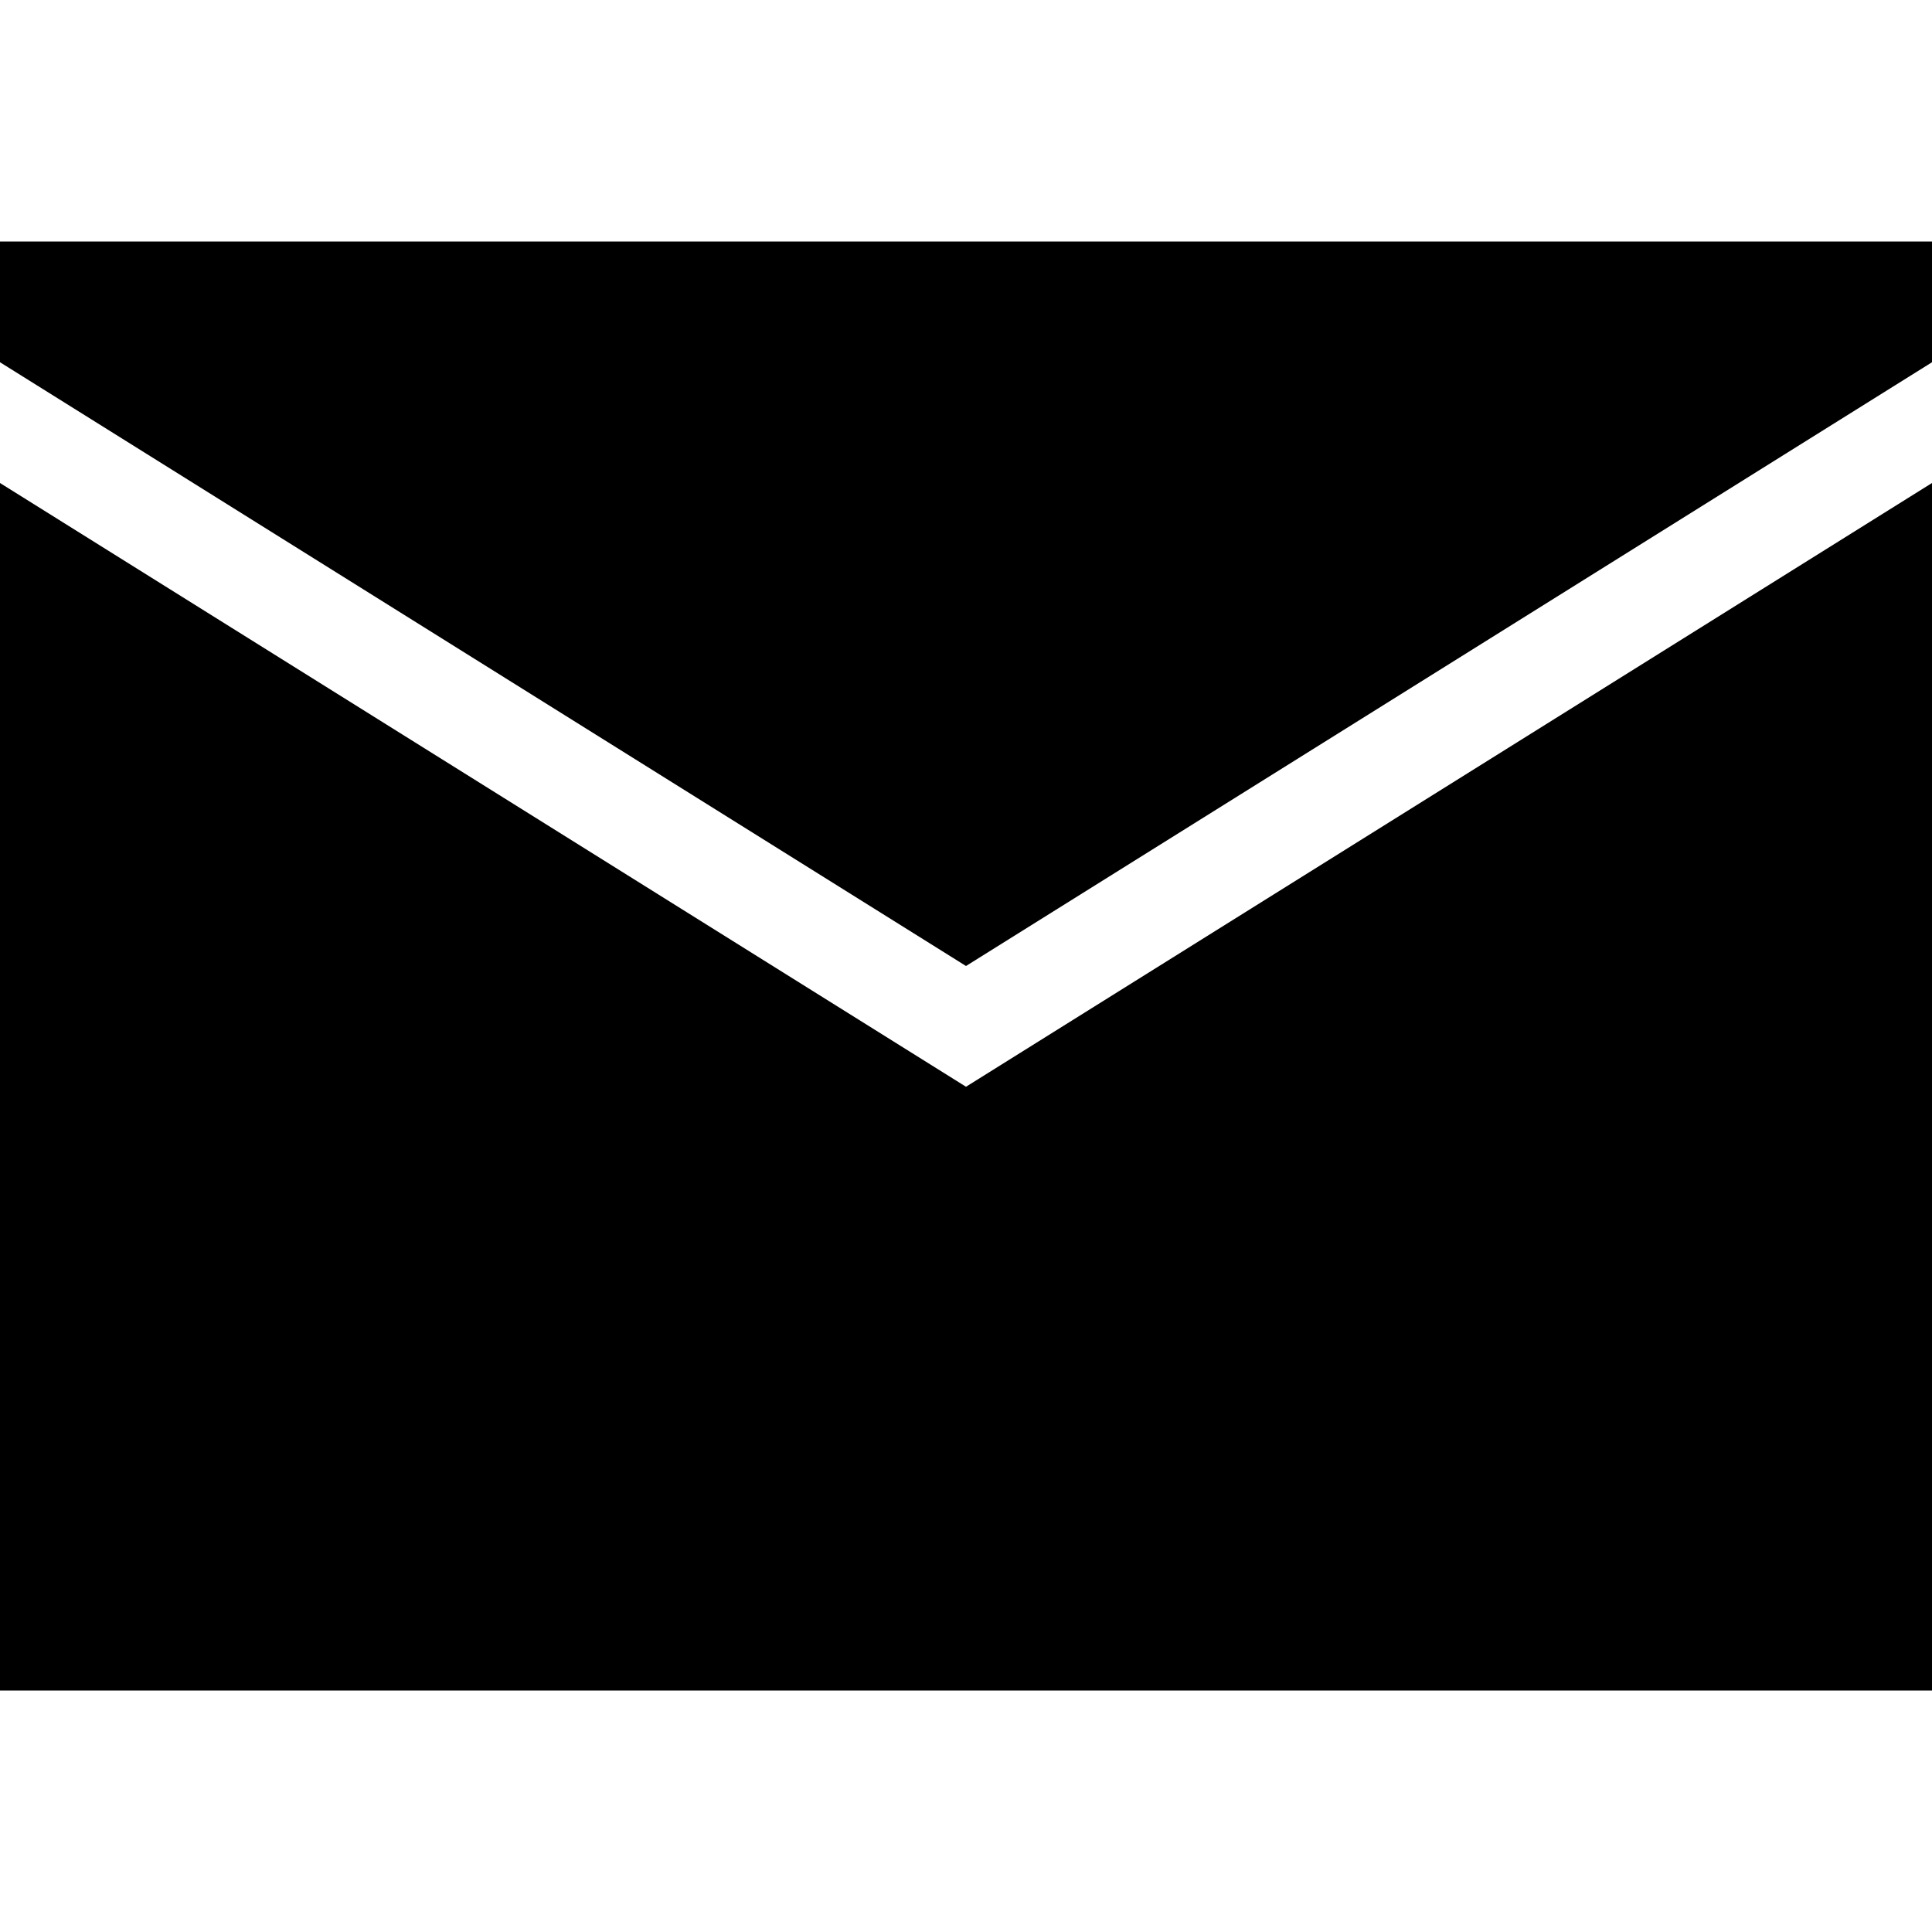
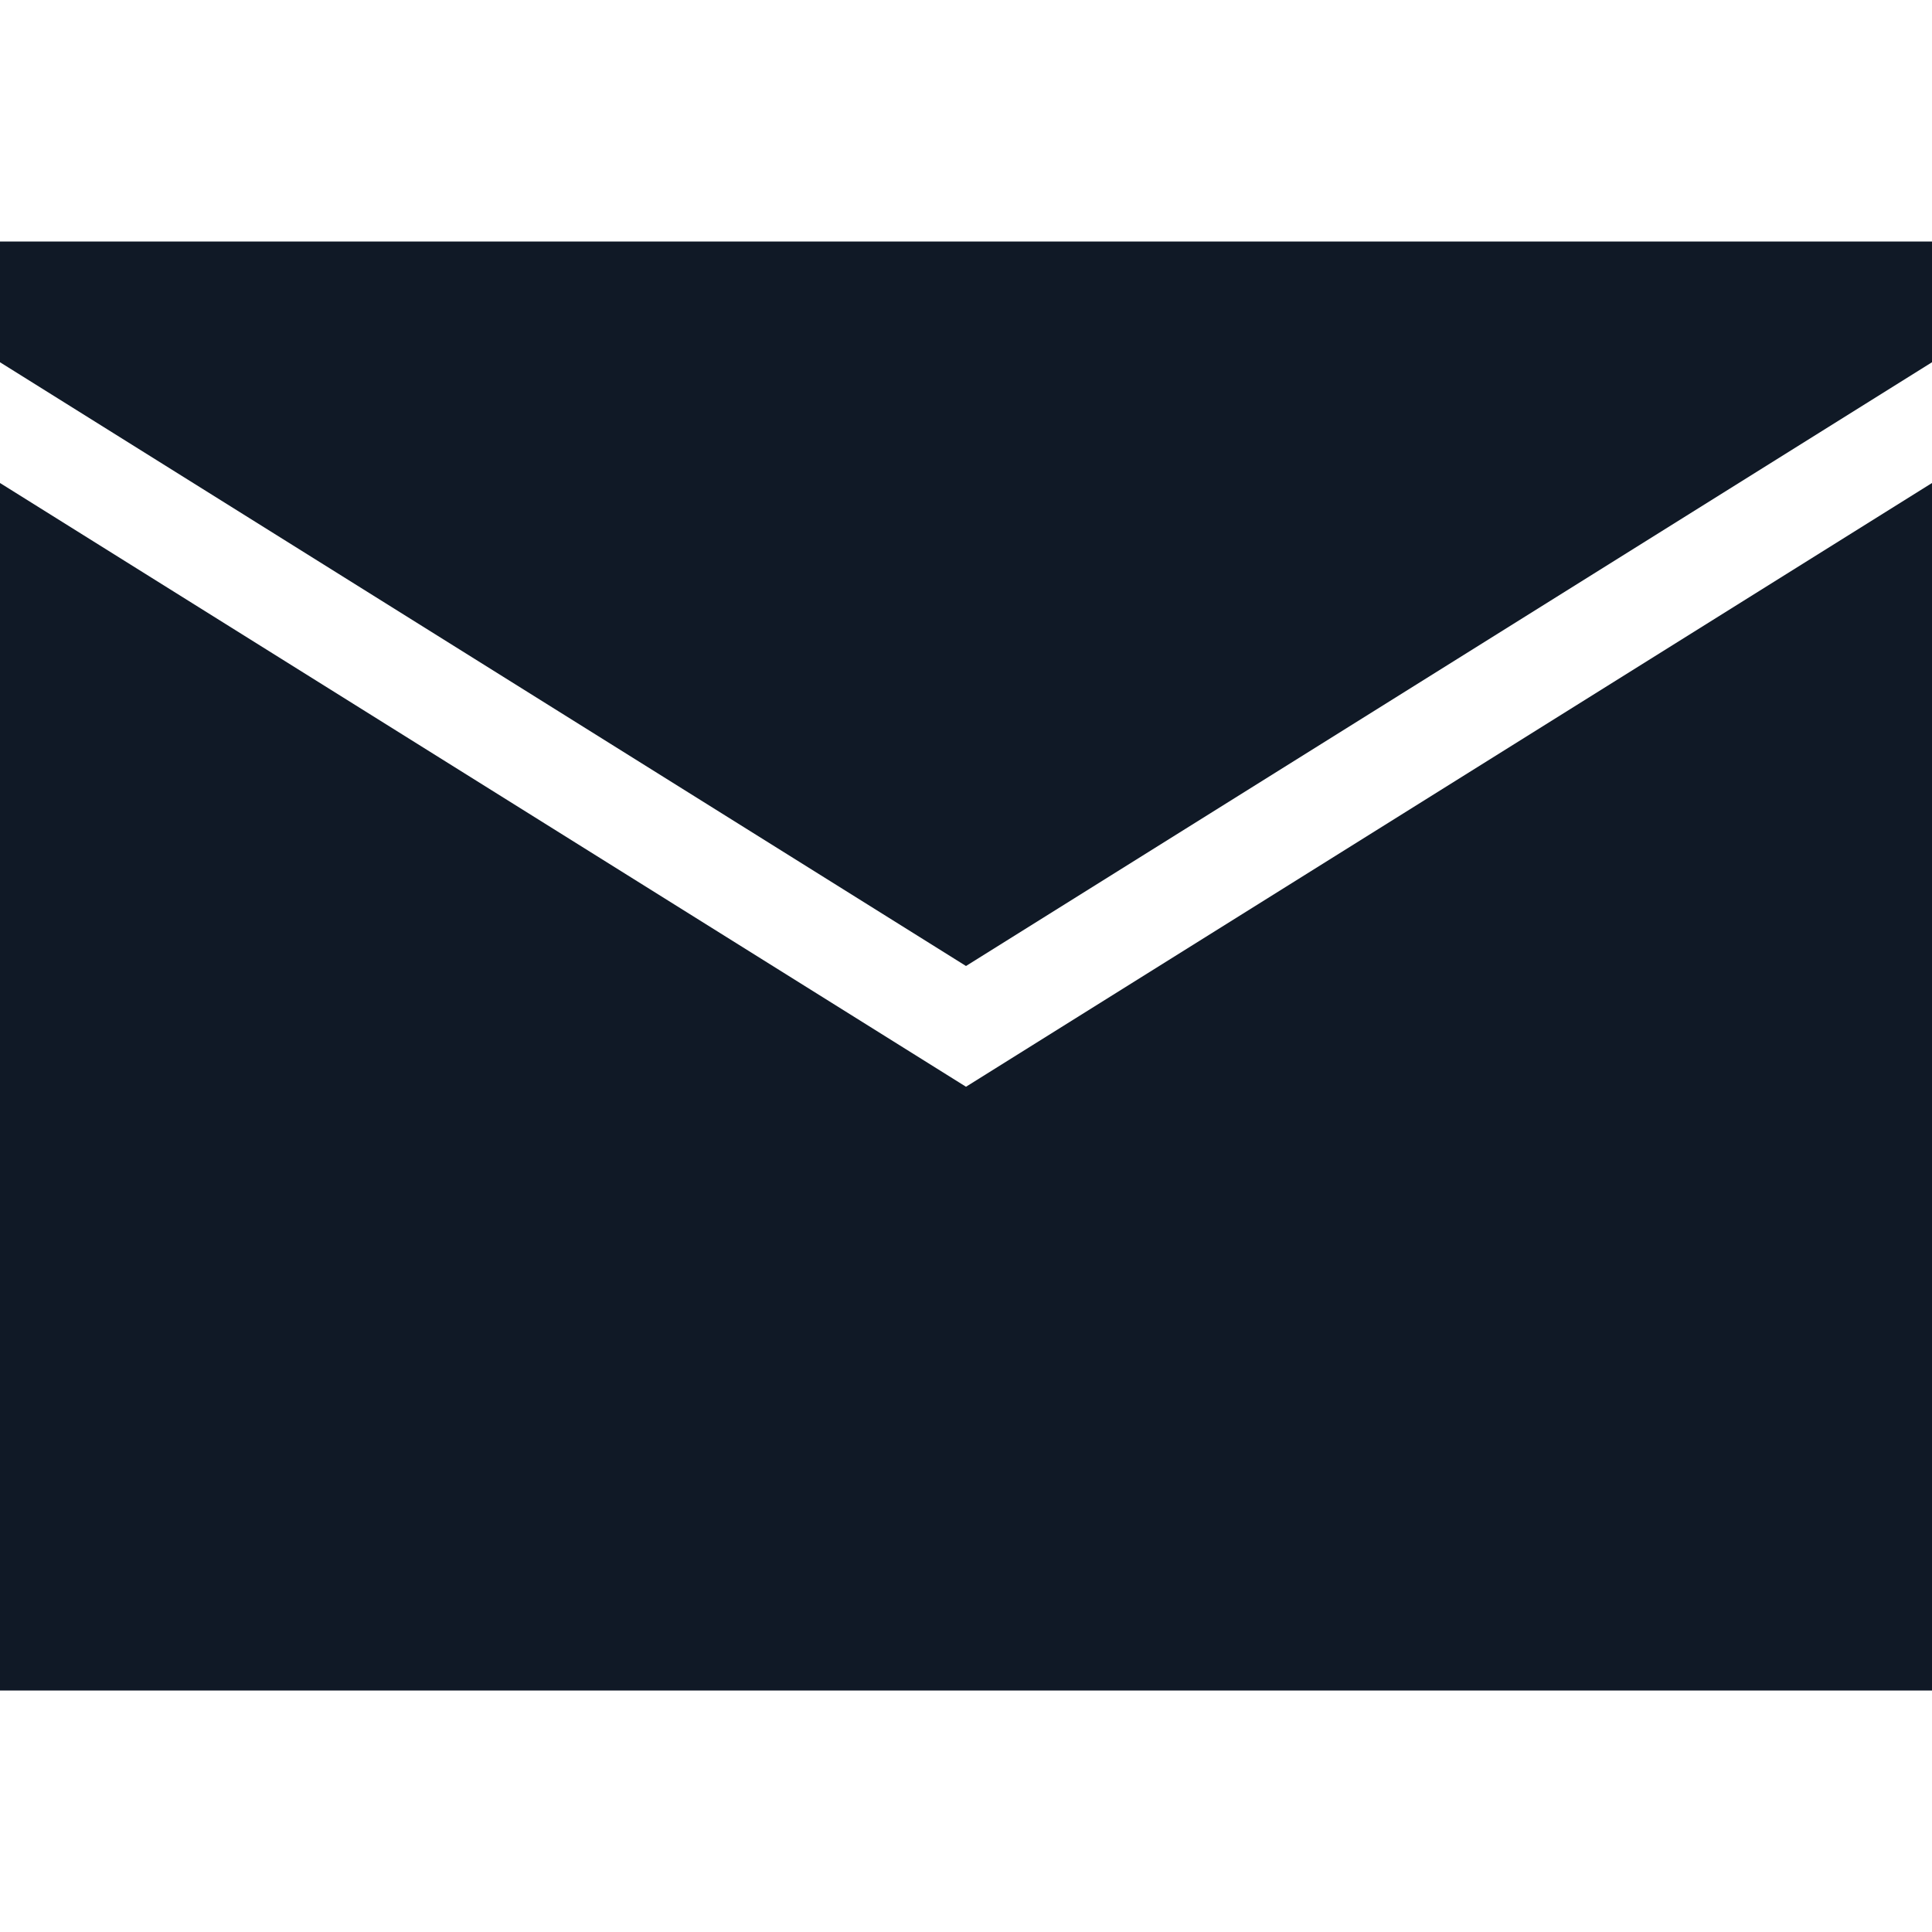
- <svg xmlns="http://www.w3.org/2000/svg" id="Layer_1_1_" style="enable-background:new 0 0 16 16;" version="1.1" viewBox="0 0 16 16" xml:space="preserve">
+ <svg xmlns="http://www.w3.org/2000/svg" id="Layer_1_1_" style="enable-background:new 0 0 16 16;" version="1.1" viewBox="0 0 16 16" xml:space="preserve" fill="#101926">
  <polygon points="0,4 0,14 16,14 16,4 8,9 " />
  <polygon points="0,3 8,8 16,3 16,2 0,2 " />
</svg>
